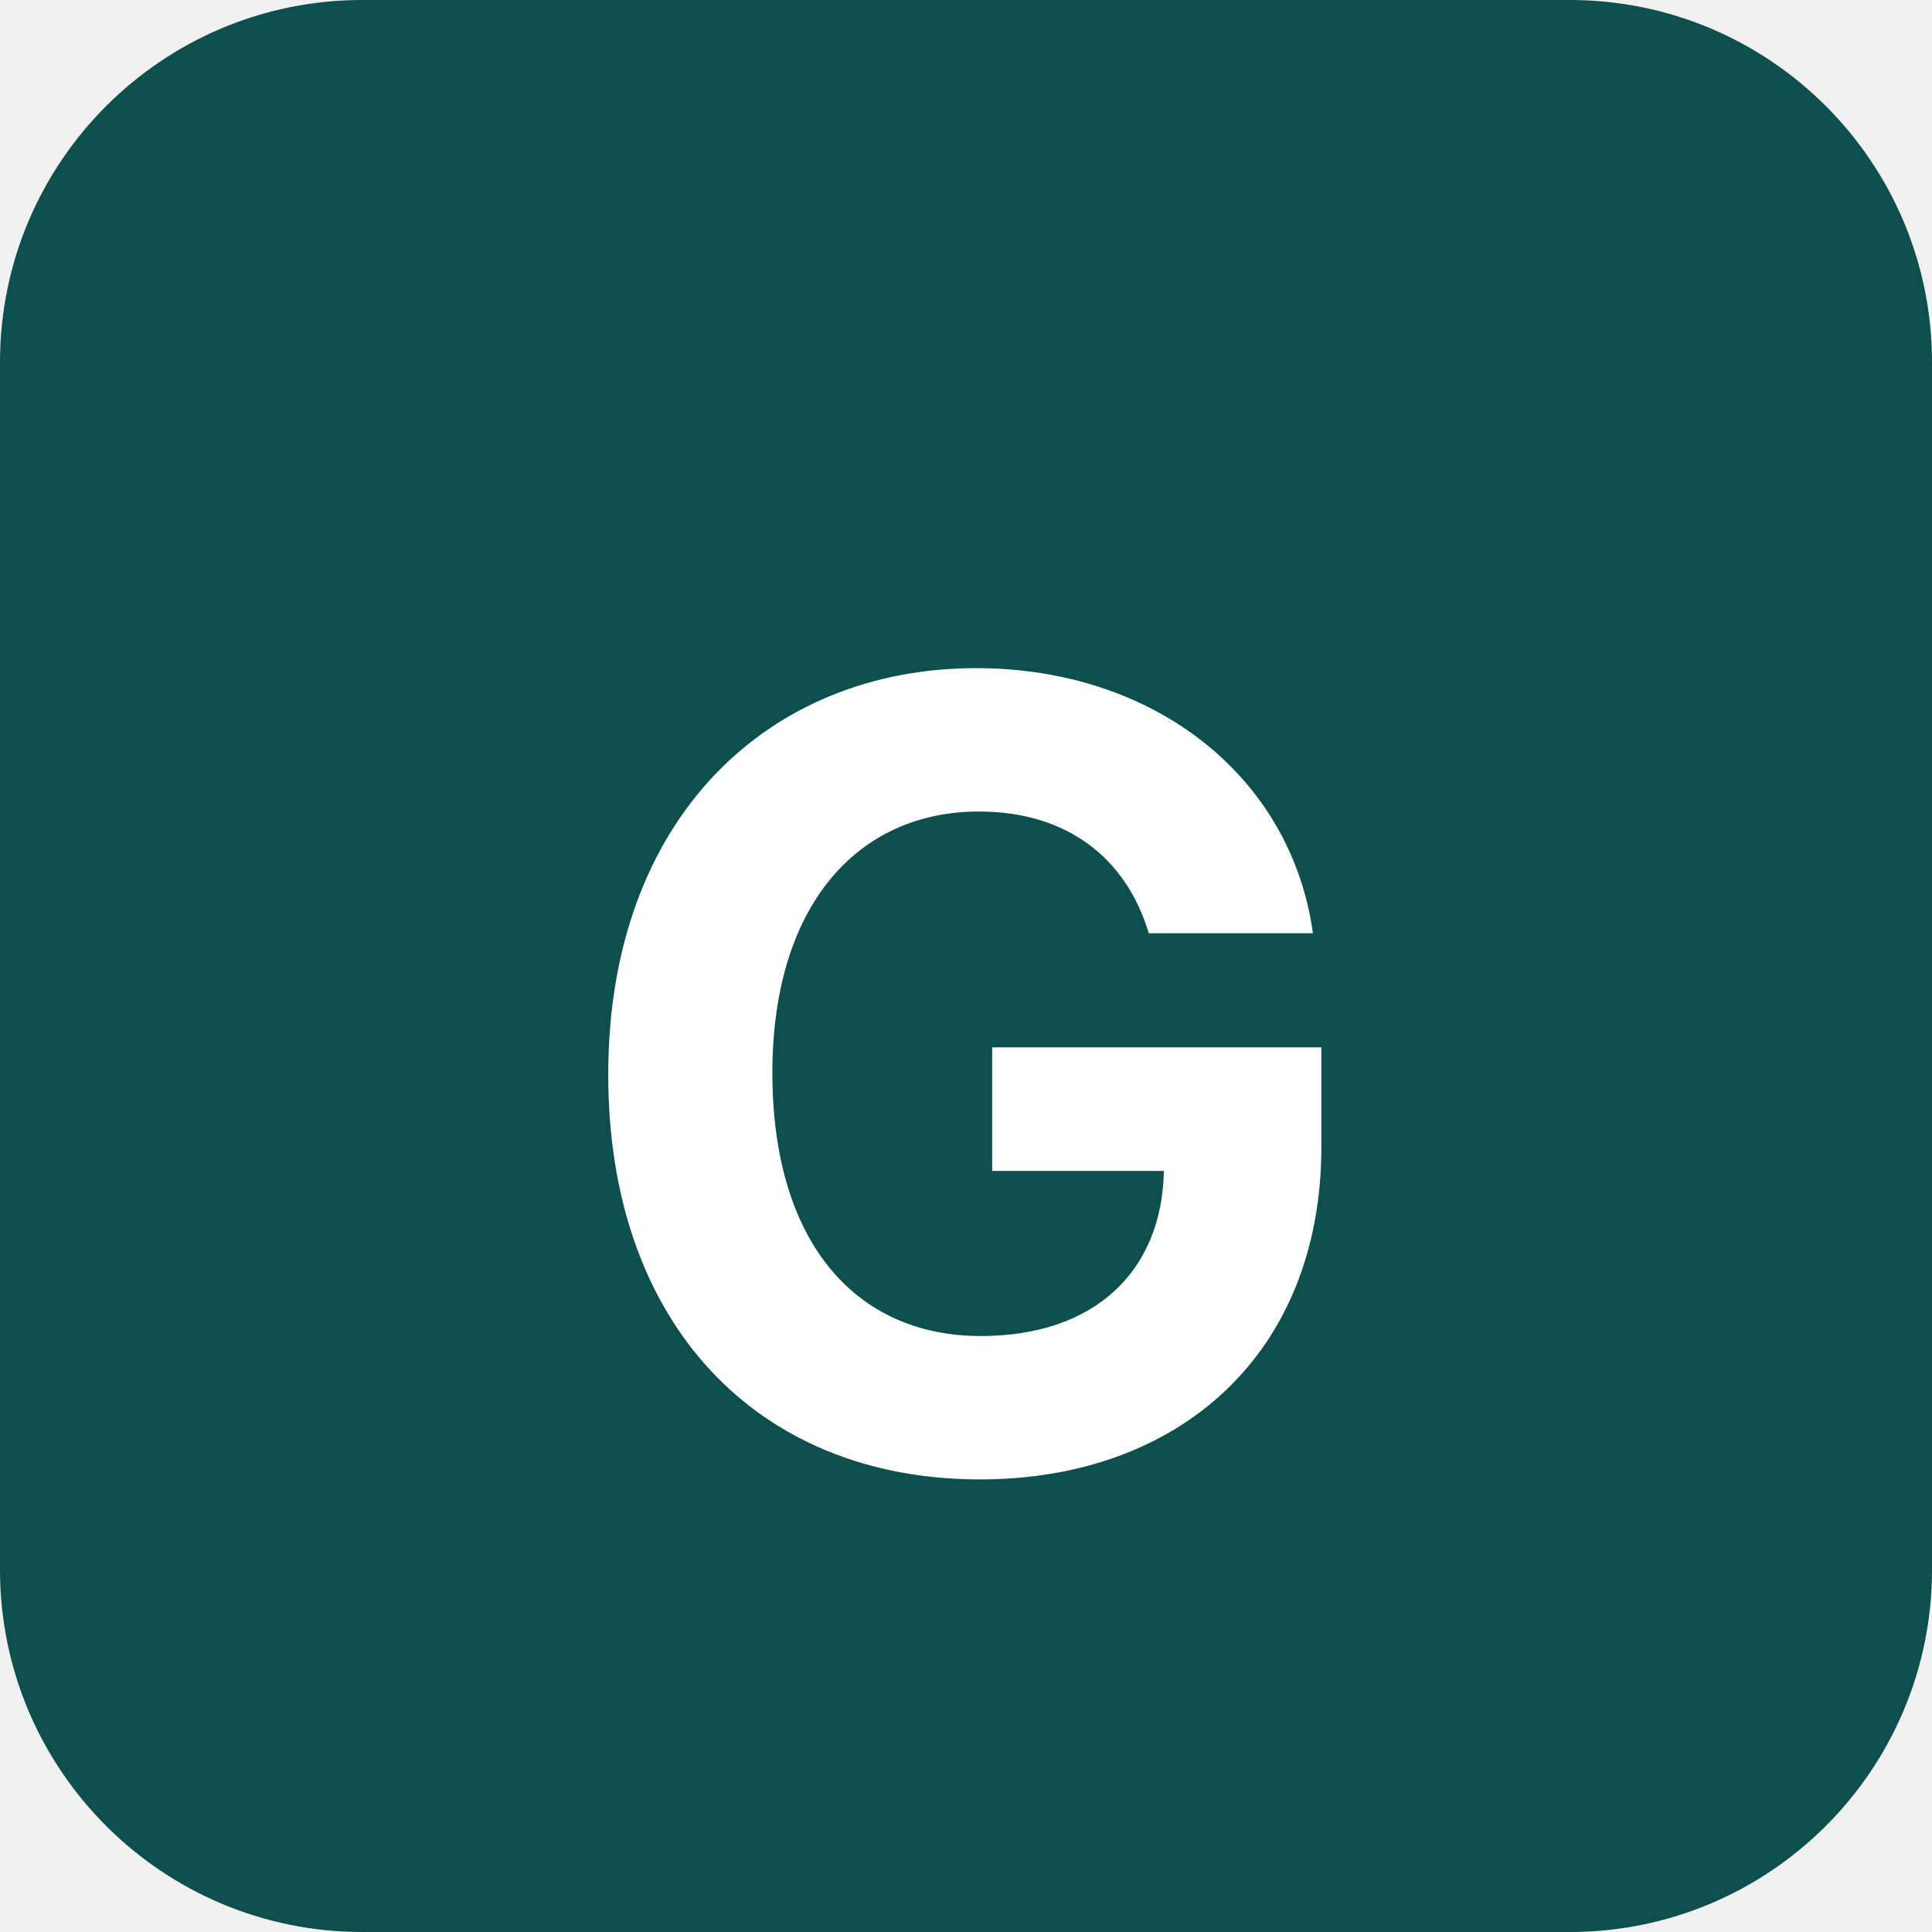
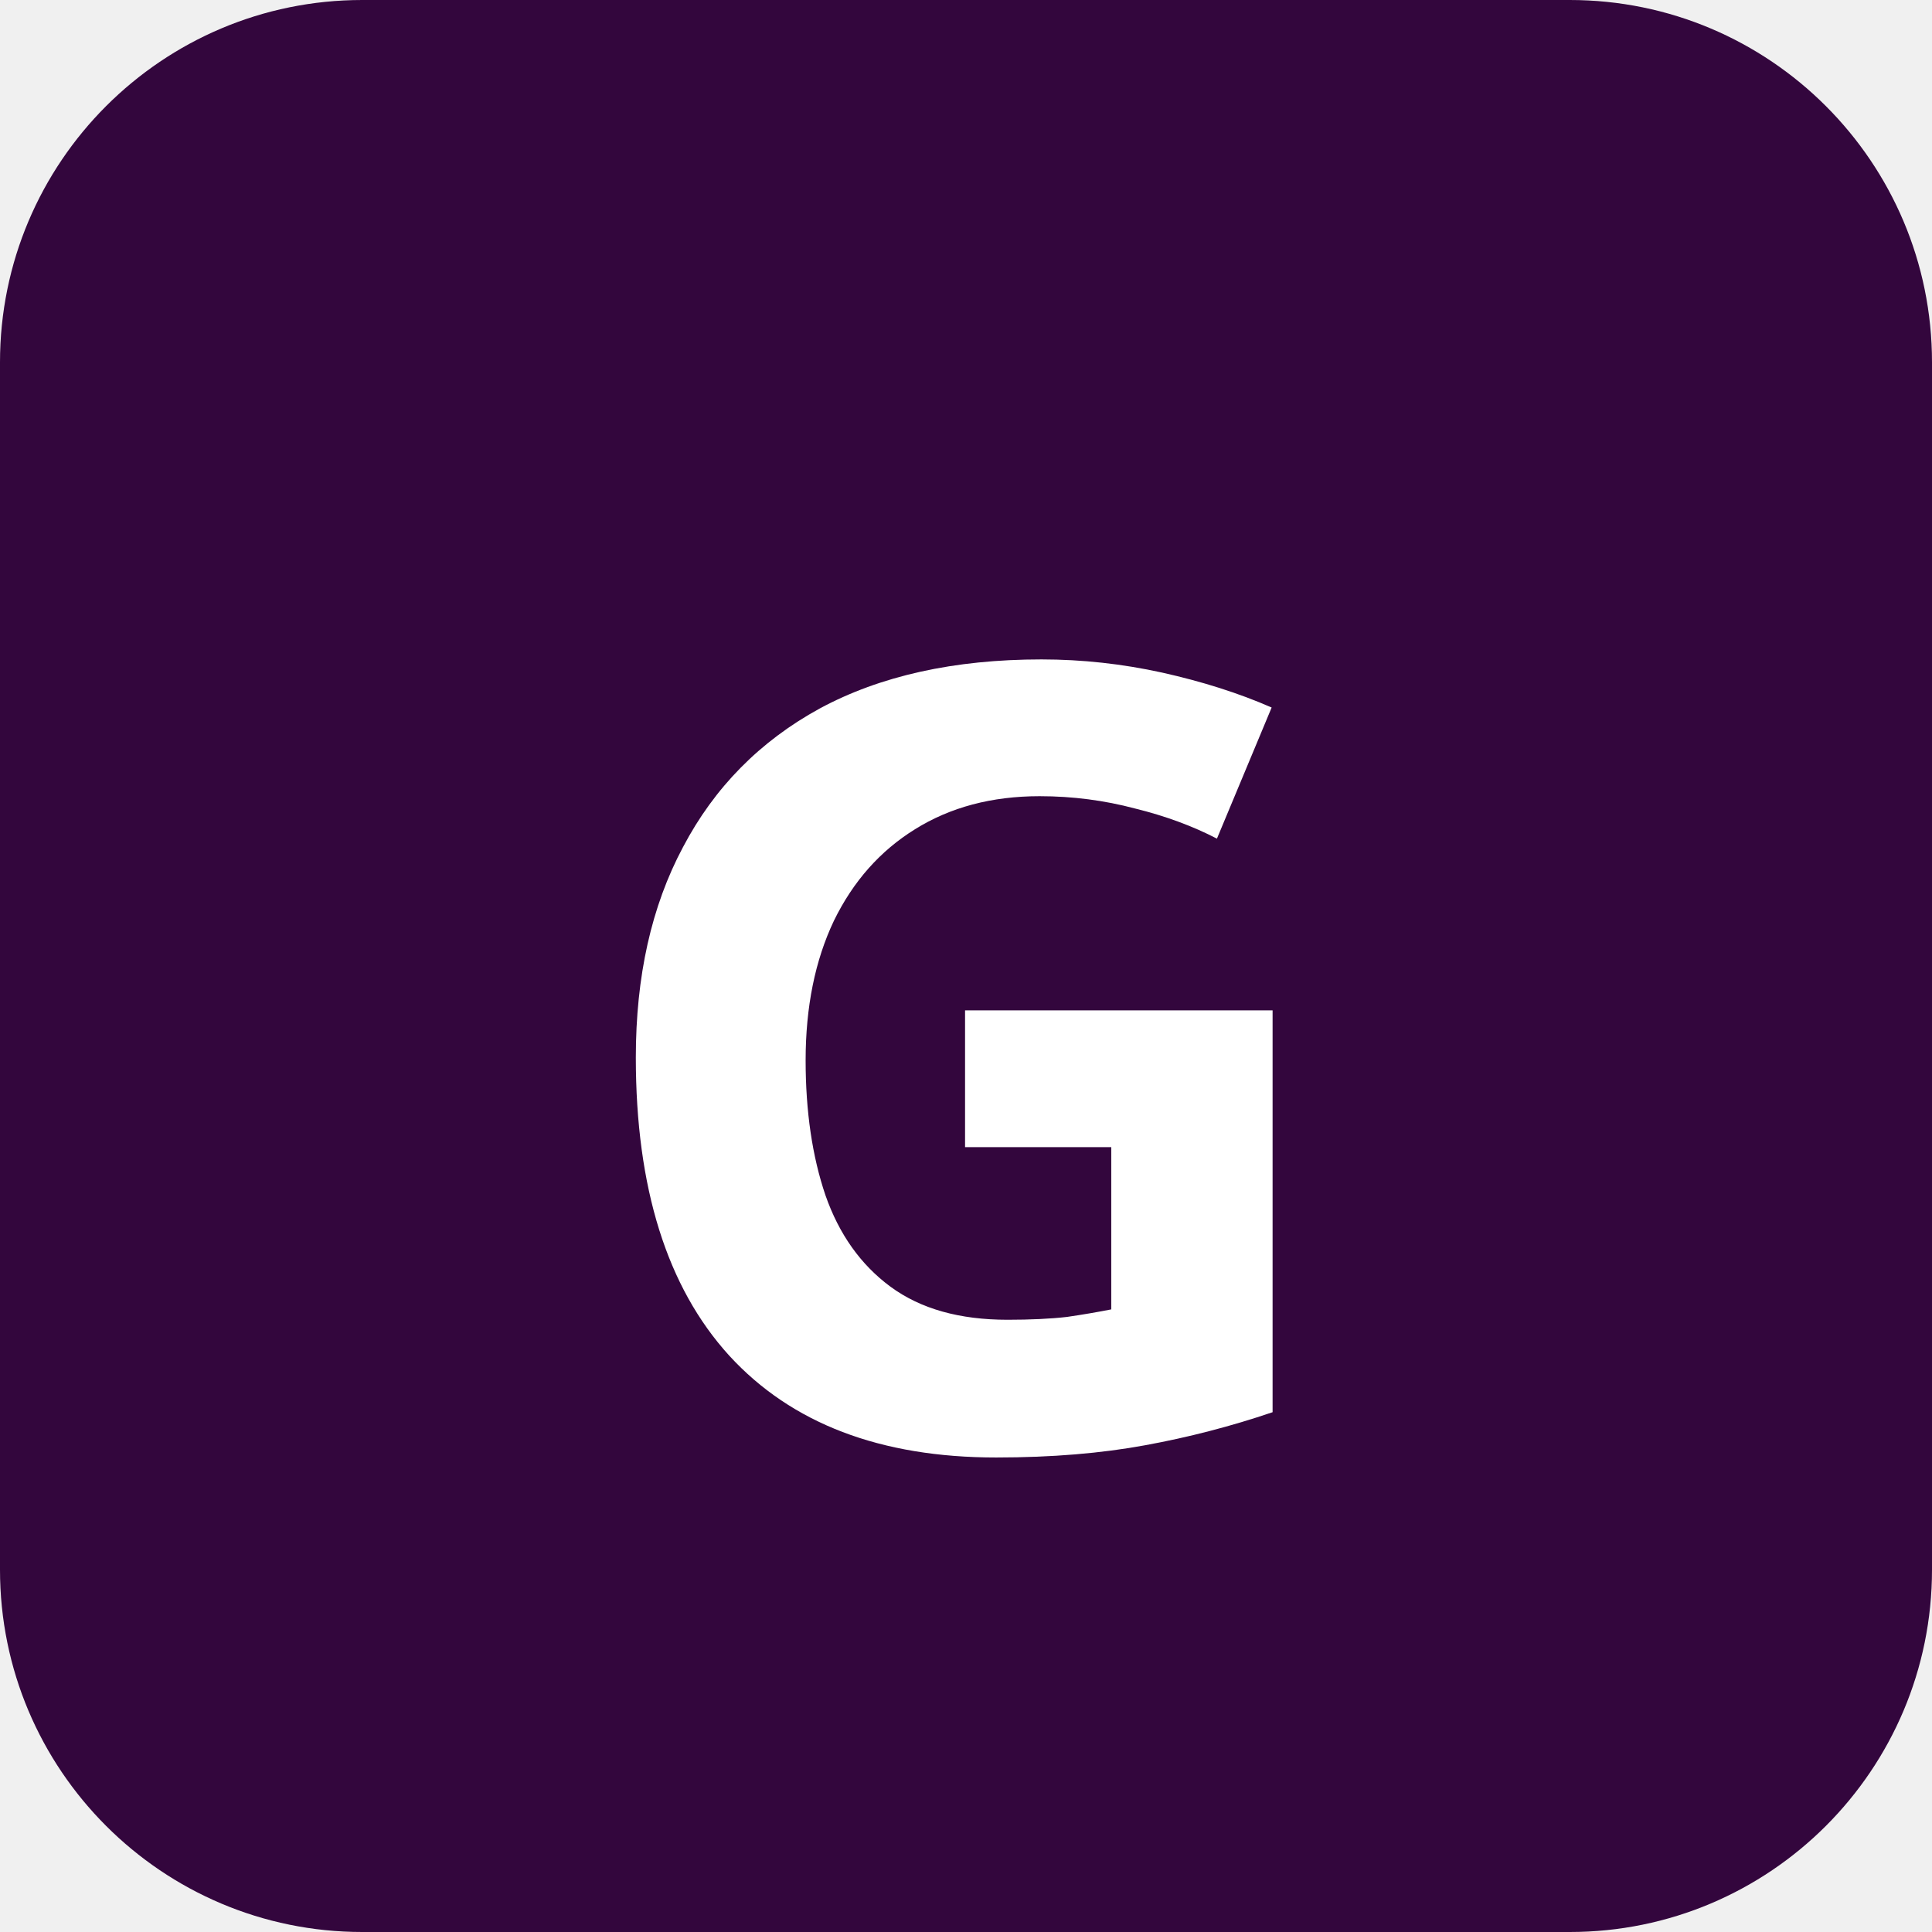
<svg xmlns="http://www.w3.org/2000/svg" viewBox="0 0 32 32" fill="none">
-   <rect width="32" height="32" rx="6" fill="#0D4F4C" />
-   <text x="50%" y="55%" dominant-baseline="middle" text-anchor="middle" font-family="Inter, sans-serif" font-weight="700" font-size="18" fill="#FFFFFF">G</text>
+   <rect width="32" height="32" rx="6" fill="#33063D" />
+   <text x="50%" y="55%" dominant-baseline="middle" text-anchor="middle" font-family="Aeonik, sans-serif" font-weight="700" font-size="18" fill="#FFFFFF">G</text>
</svg>
